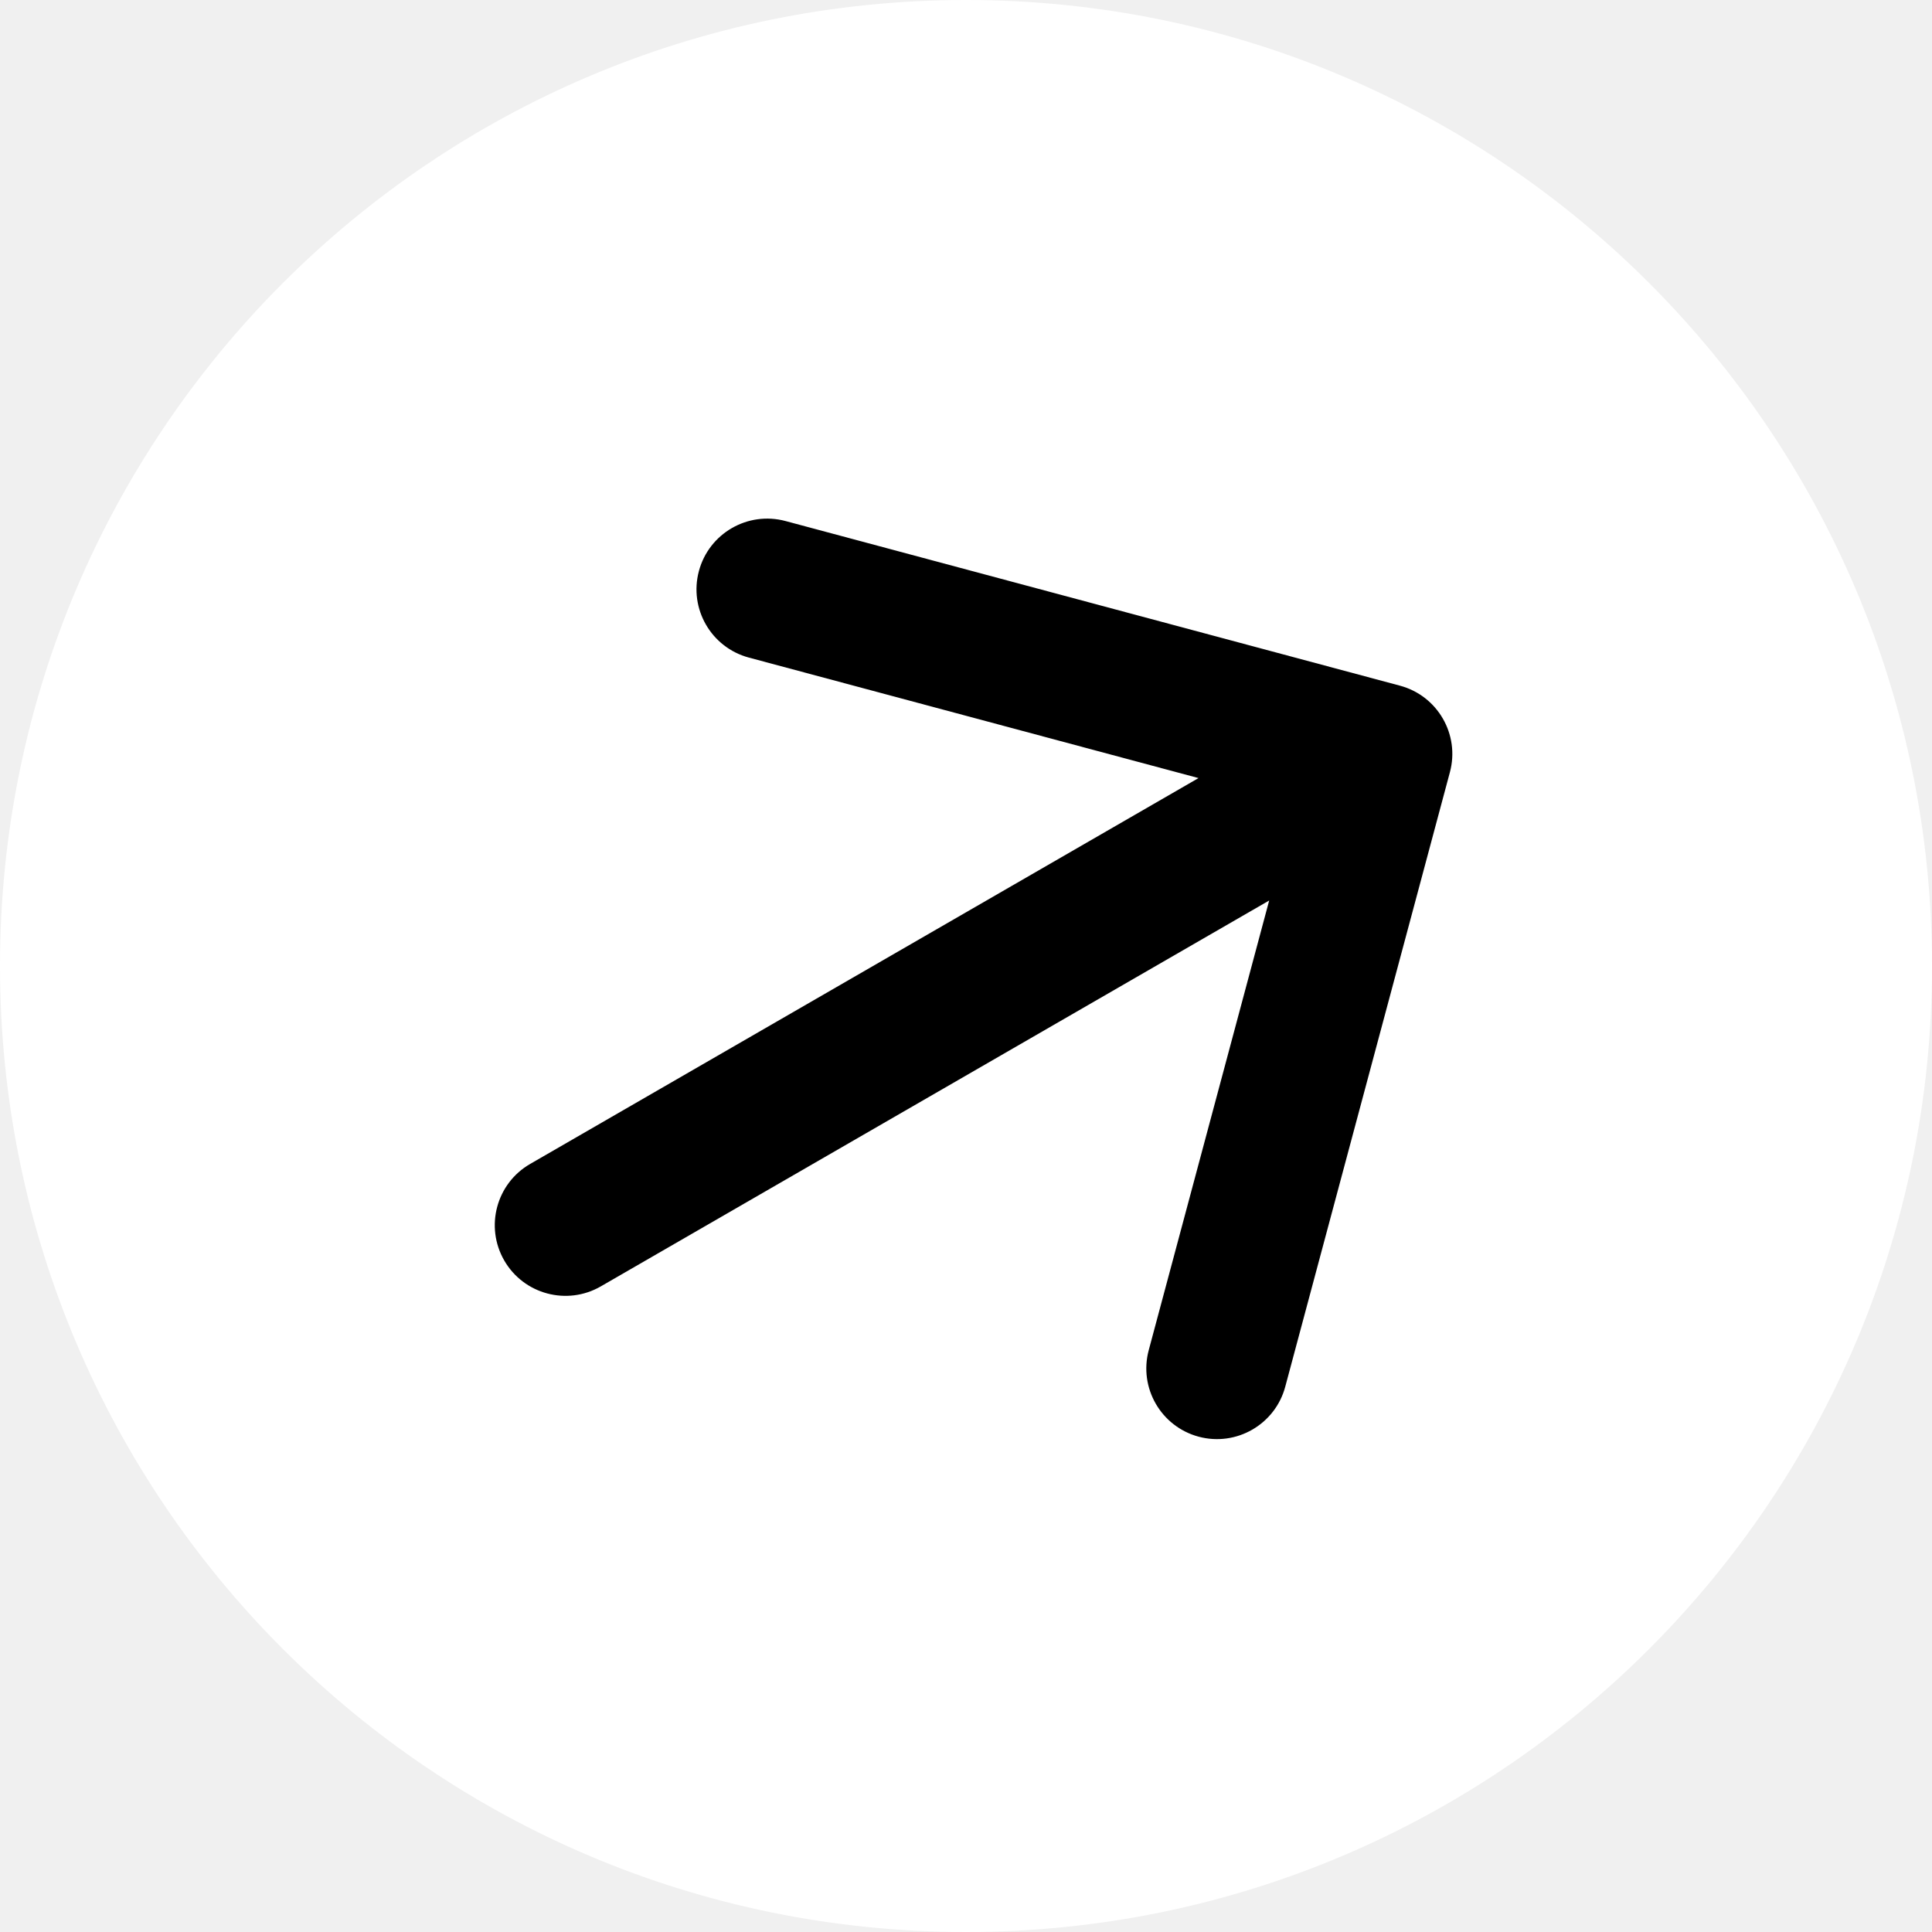
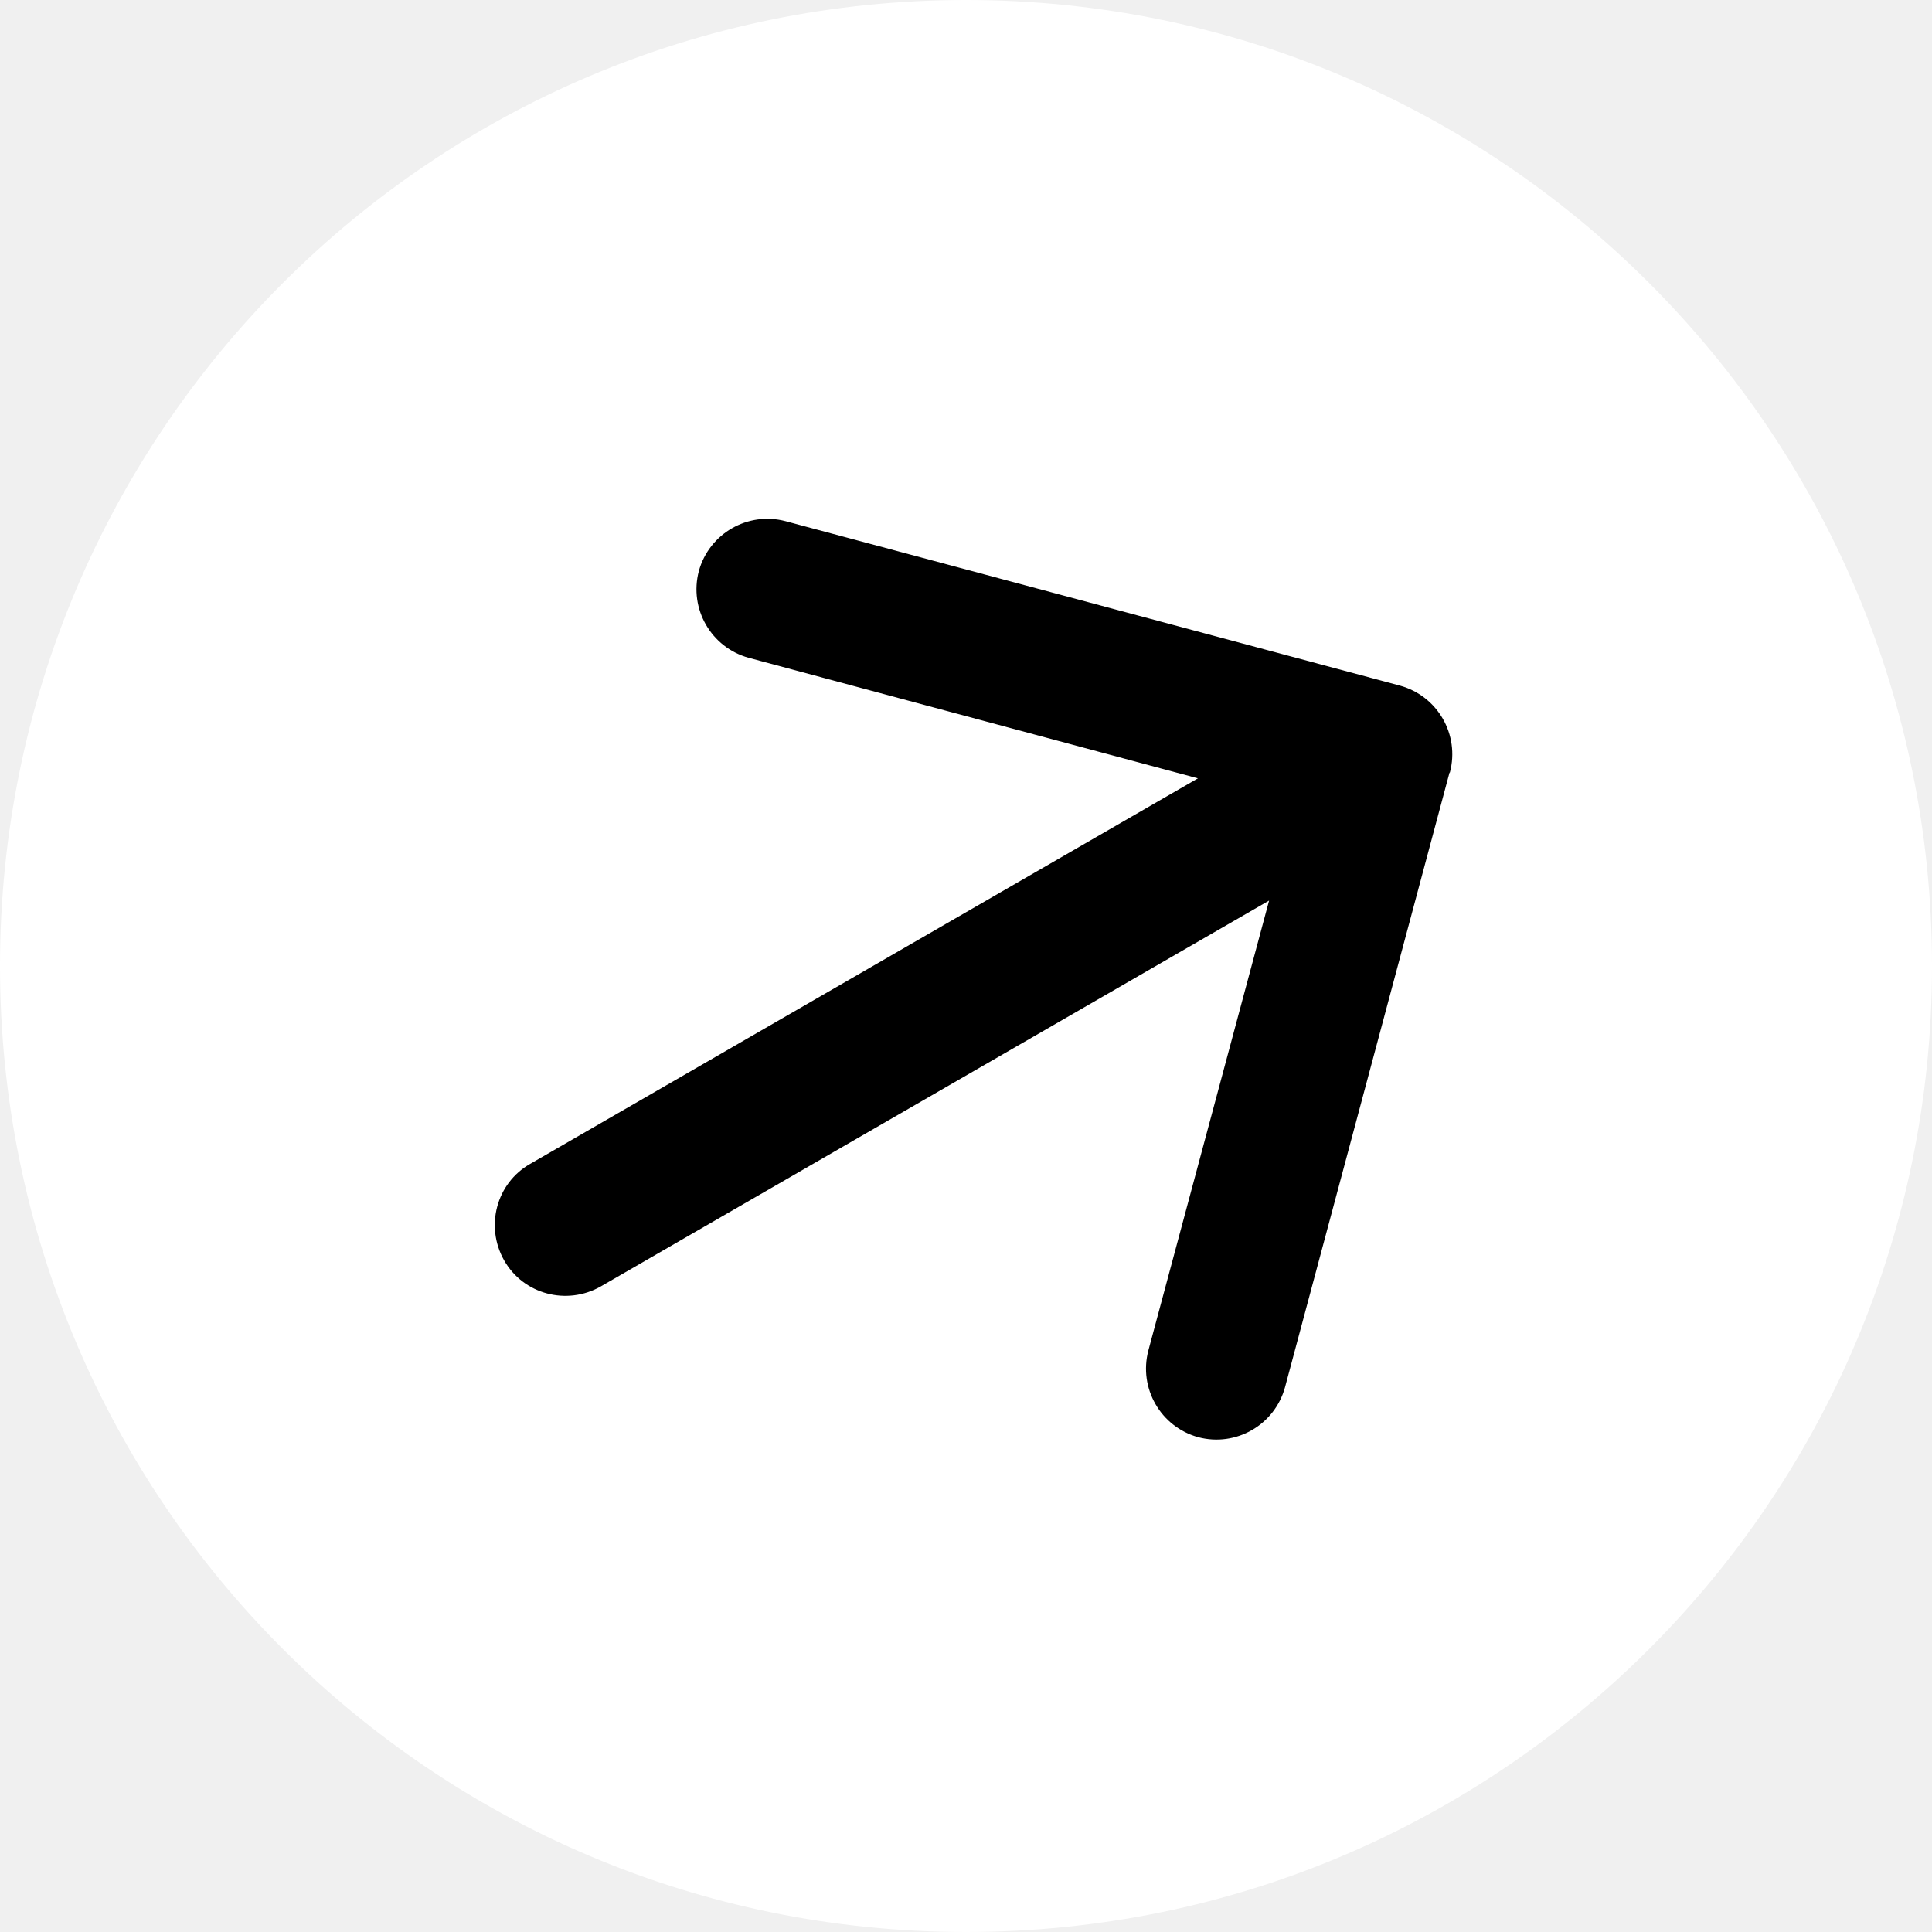
- <svg xmlns="http://www.w3.org/2000/svg" width="41" height="41" viewBox="0 0 41 41" fill="none">
-   <circle cx="20.5" cy="20.5" r="20.5" fill="white" />
-   <path d="M11.25 24.701C10.533 25.115 10.287 26.032 10.701 26.75C11.115 27.467 12.033 27.713 12.75 27.299L11.25 24.701ZM30.769 16.388C30.984 15.588 30.509 14.765 29.709 14.551L16.669 11.057C15.869 10.843 15.046 11.318 14.832 12.118C14.617 12.918 15.092 13.74 15.892 13.955L27.483 17.061L24.378 28.652C24.163 29.452 24.638 30.274 25.438 30.489C26.238 30.703 27.061 30.228 27.275 29.428L30.769 16.388ZM12.75 27.299L30.071 17.299L28.571 14.701L11.25 24.701L12.75 27.299Z" fill="black" />
+ <svg xmlns="http://www.w3.org/2000/svg" id="Layer_1" version="1.1" viewBox="0 0 41 41">
+   <defs>
+     <style>
+       .st0 {
+         fill: #fff;
+       }
+     </style>
+   </defs>
+   <circle class="st0" cx="20.5" cy="20.5" r="20.5" />
+   <path d="M11.25,24.7c-.72.41-.96,1.33-.55,2.05.41.72,1.33.96,2.05.55l-1.5-2.6ZM30.77,16.39c.21-.8-.26-1.62-1.06-1.84l-13.04-3.49c-.8-.21-1.62.26-1.84,1.06-.21.8.26,1.62,1.06,1.84l11.59,3.11-3.11,11.59c-.21.8.26,1.62,1.06,1.84.8.21,1.62-.26,1.84-1.06l3.49-13.04ZM12.75,27.3l17.32-10-1.5-2.6-17.32,10,1.5,2.6Z" />
</svg>
